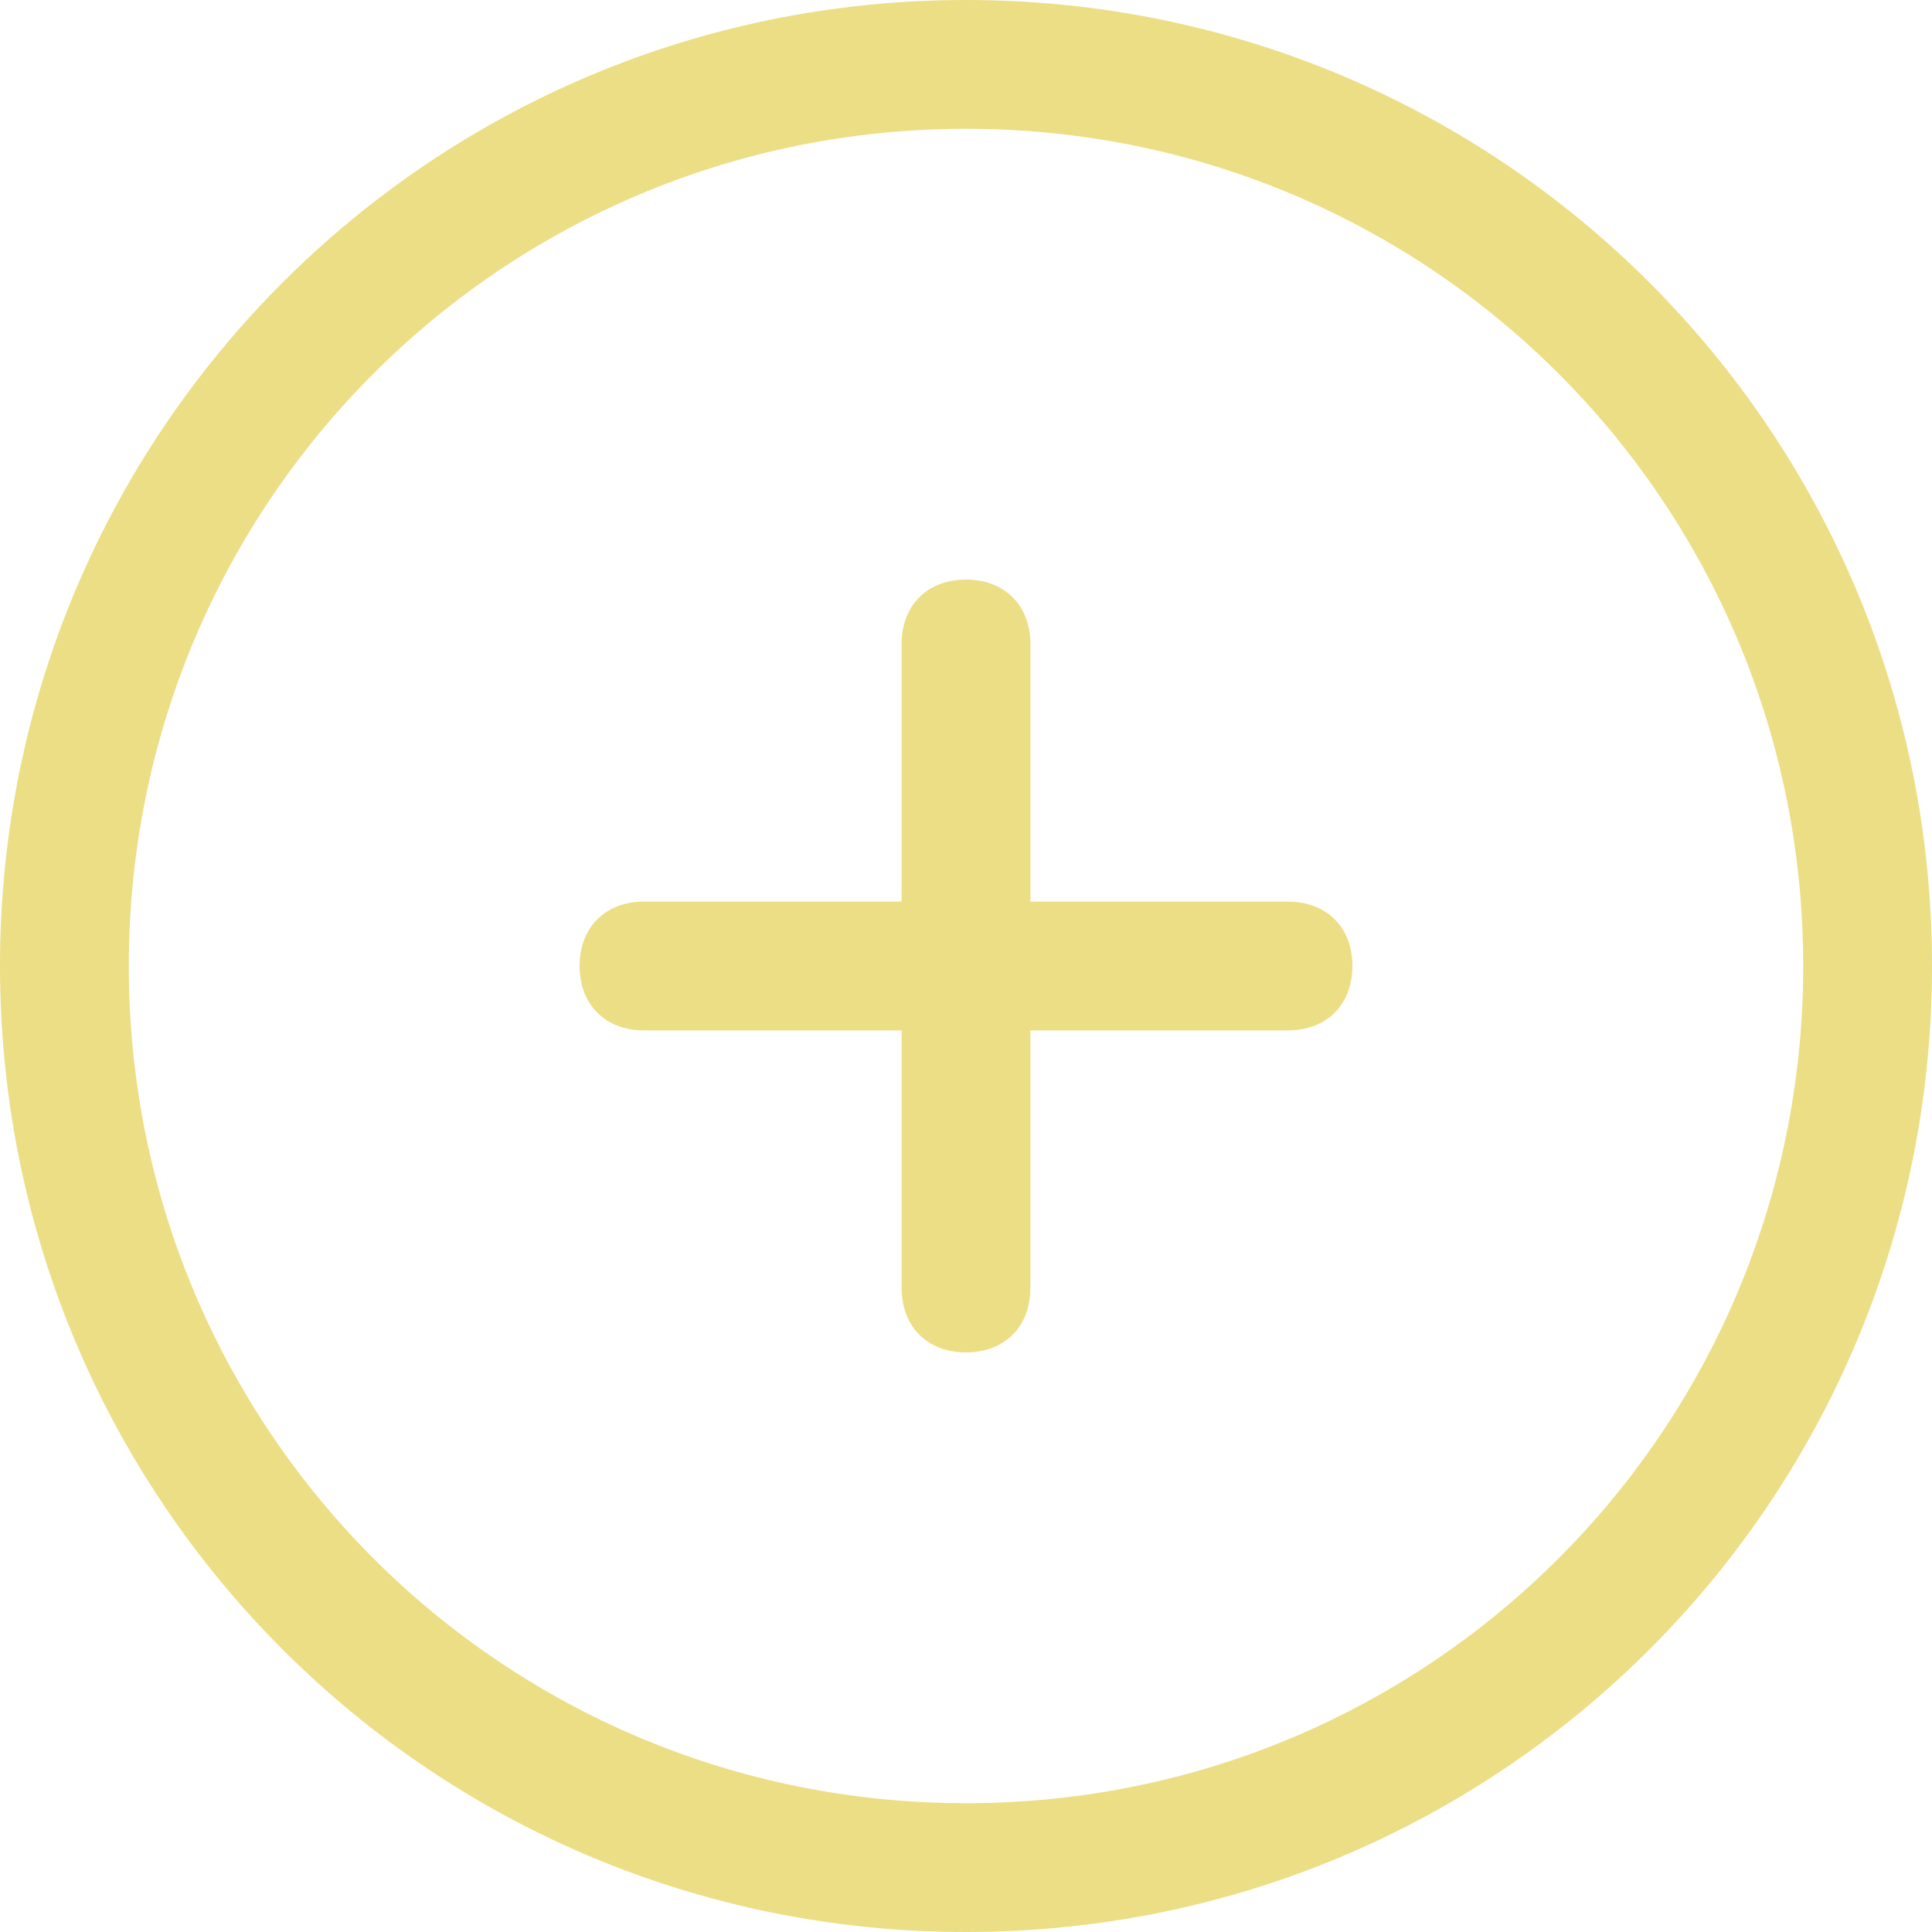
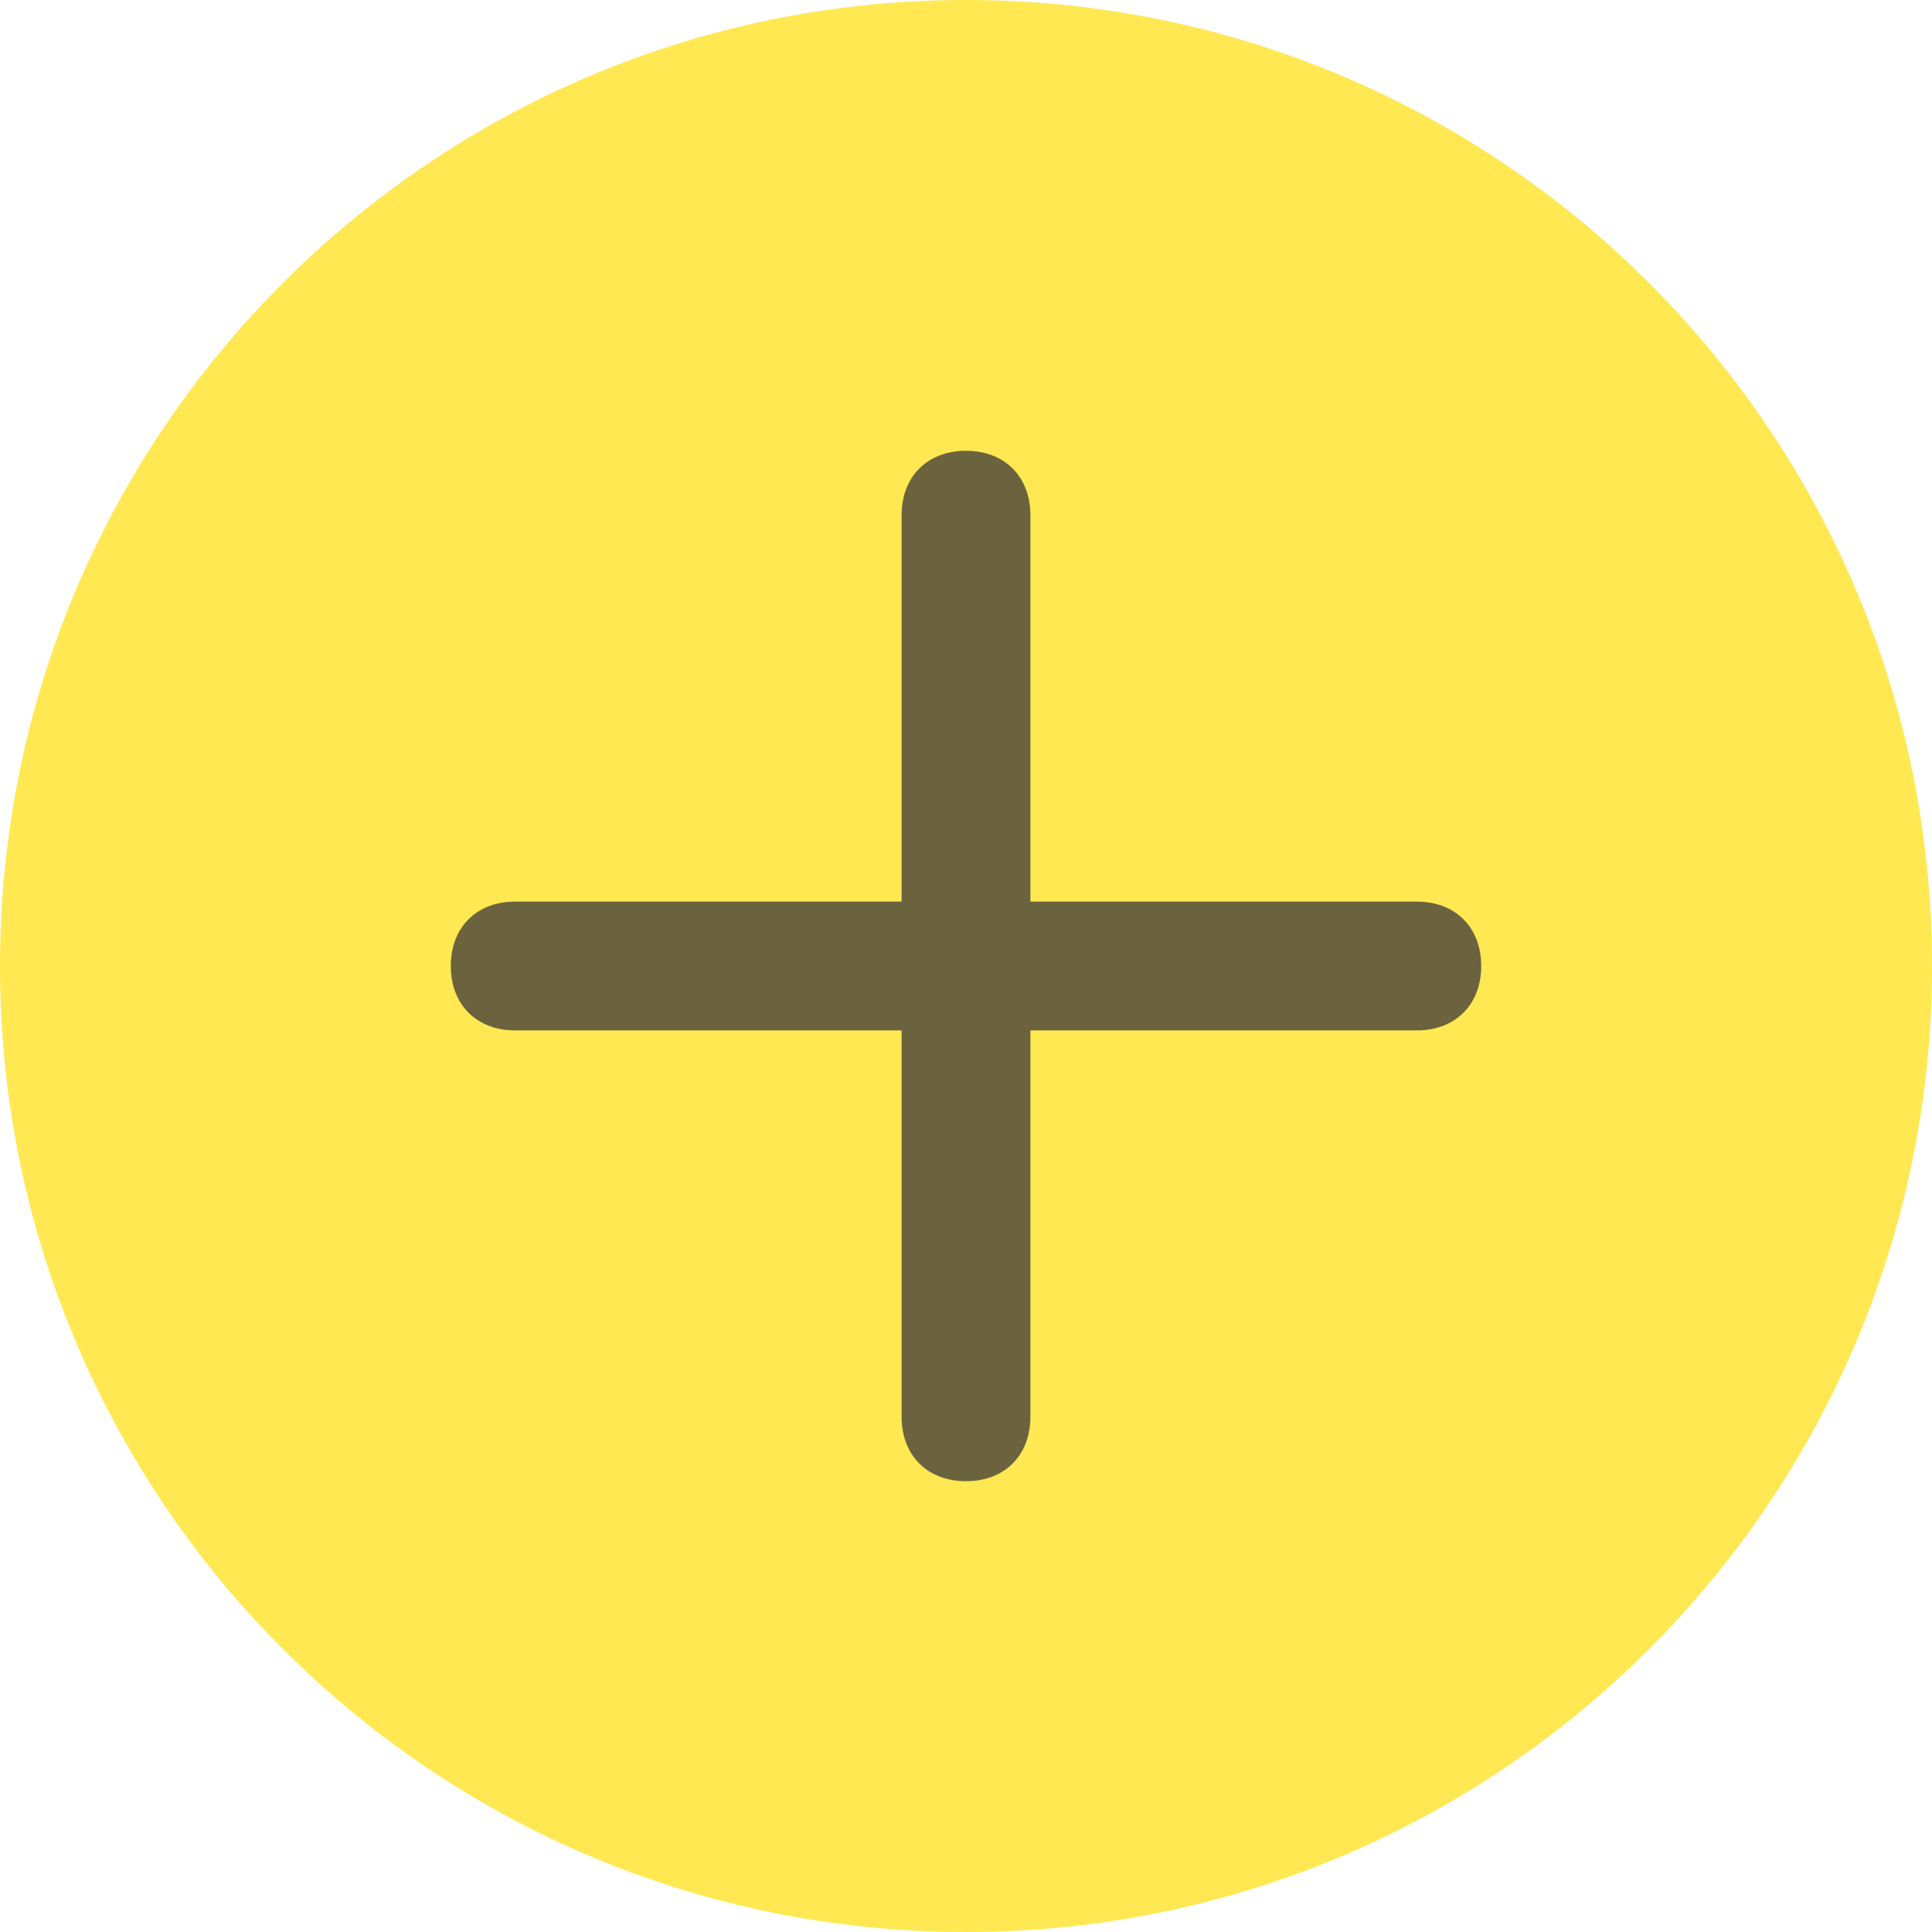
<svg xmlns="http://www.w3.org/2000/svg" version="1.1" id="Слой_1" x="0px" y="0px" viewBox="0 0 30 30" enable-background="new 0 0 30 30" xml:space="preserve">
-   <path fill="#ECDE85" d="M15,2c7.2,0,13,5.8,13,13s-5.8,13-13,13S2,22.2,2,15S7.8,2,15,2 M15,0C6.7,0,0,6.7,0,15s6.7,15,15,15  s15-6.7,15-15S23.3,0,15,0L15,0z" />
-   <path fill="#ECDE85" d="M20,14h-4v-4c0-0.6-0.4-1-1-1s-1,0.4-1,1v4h-4c-0.6,0-1,0.4-1,1s0.4,1,1,1h4v4c0,0.6,0.4,1,1,1s1-0.4,1-1v-4  h4c0.6,0,1-0.4,1-1S20.6,14,20,14z" />
+   <g>
+     <circle fill="#FFE852" cx="15" cy="15" r="15" />
+   </g>
+   <path fill="#6A633E" d="M22,14h-6V8c0-0.6-0.4-1-1-1s-1,0.4-1,1v6H8c-0.6,0-1,0.4-1,1s0.4,1,1,1h6v6c0,0.6,0.4,1,1,1s1-0.4,1-1v-6h6  c0.6,0,1-0.4,1-1S22.6,14,22,14z" />
</svg>
